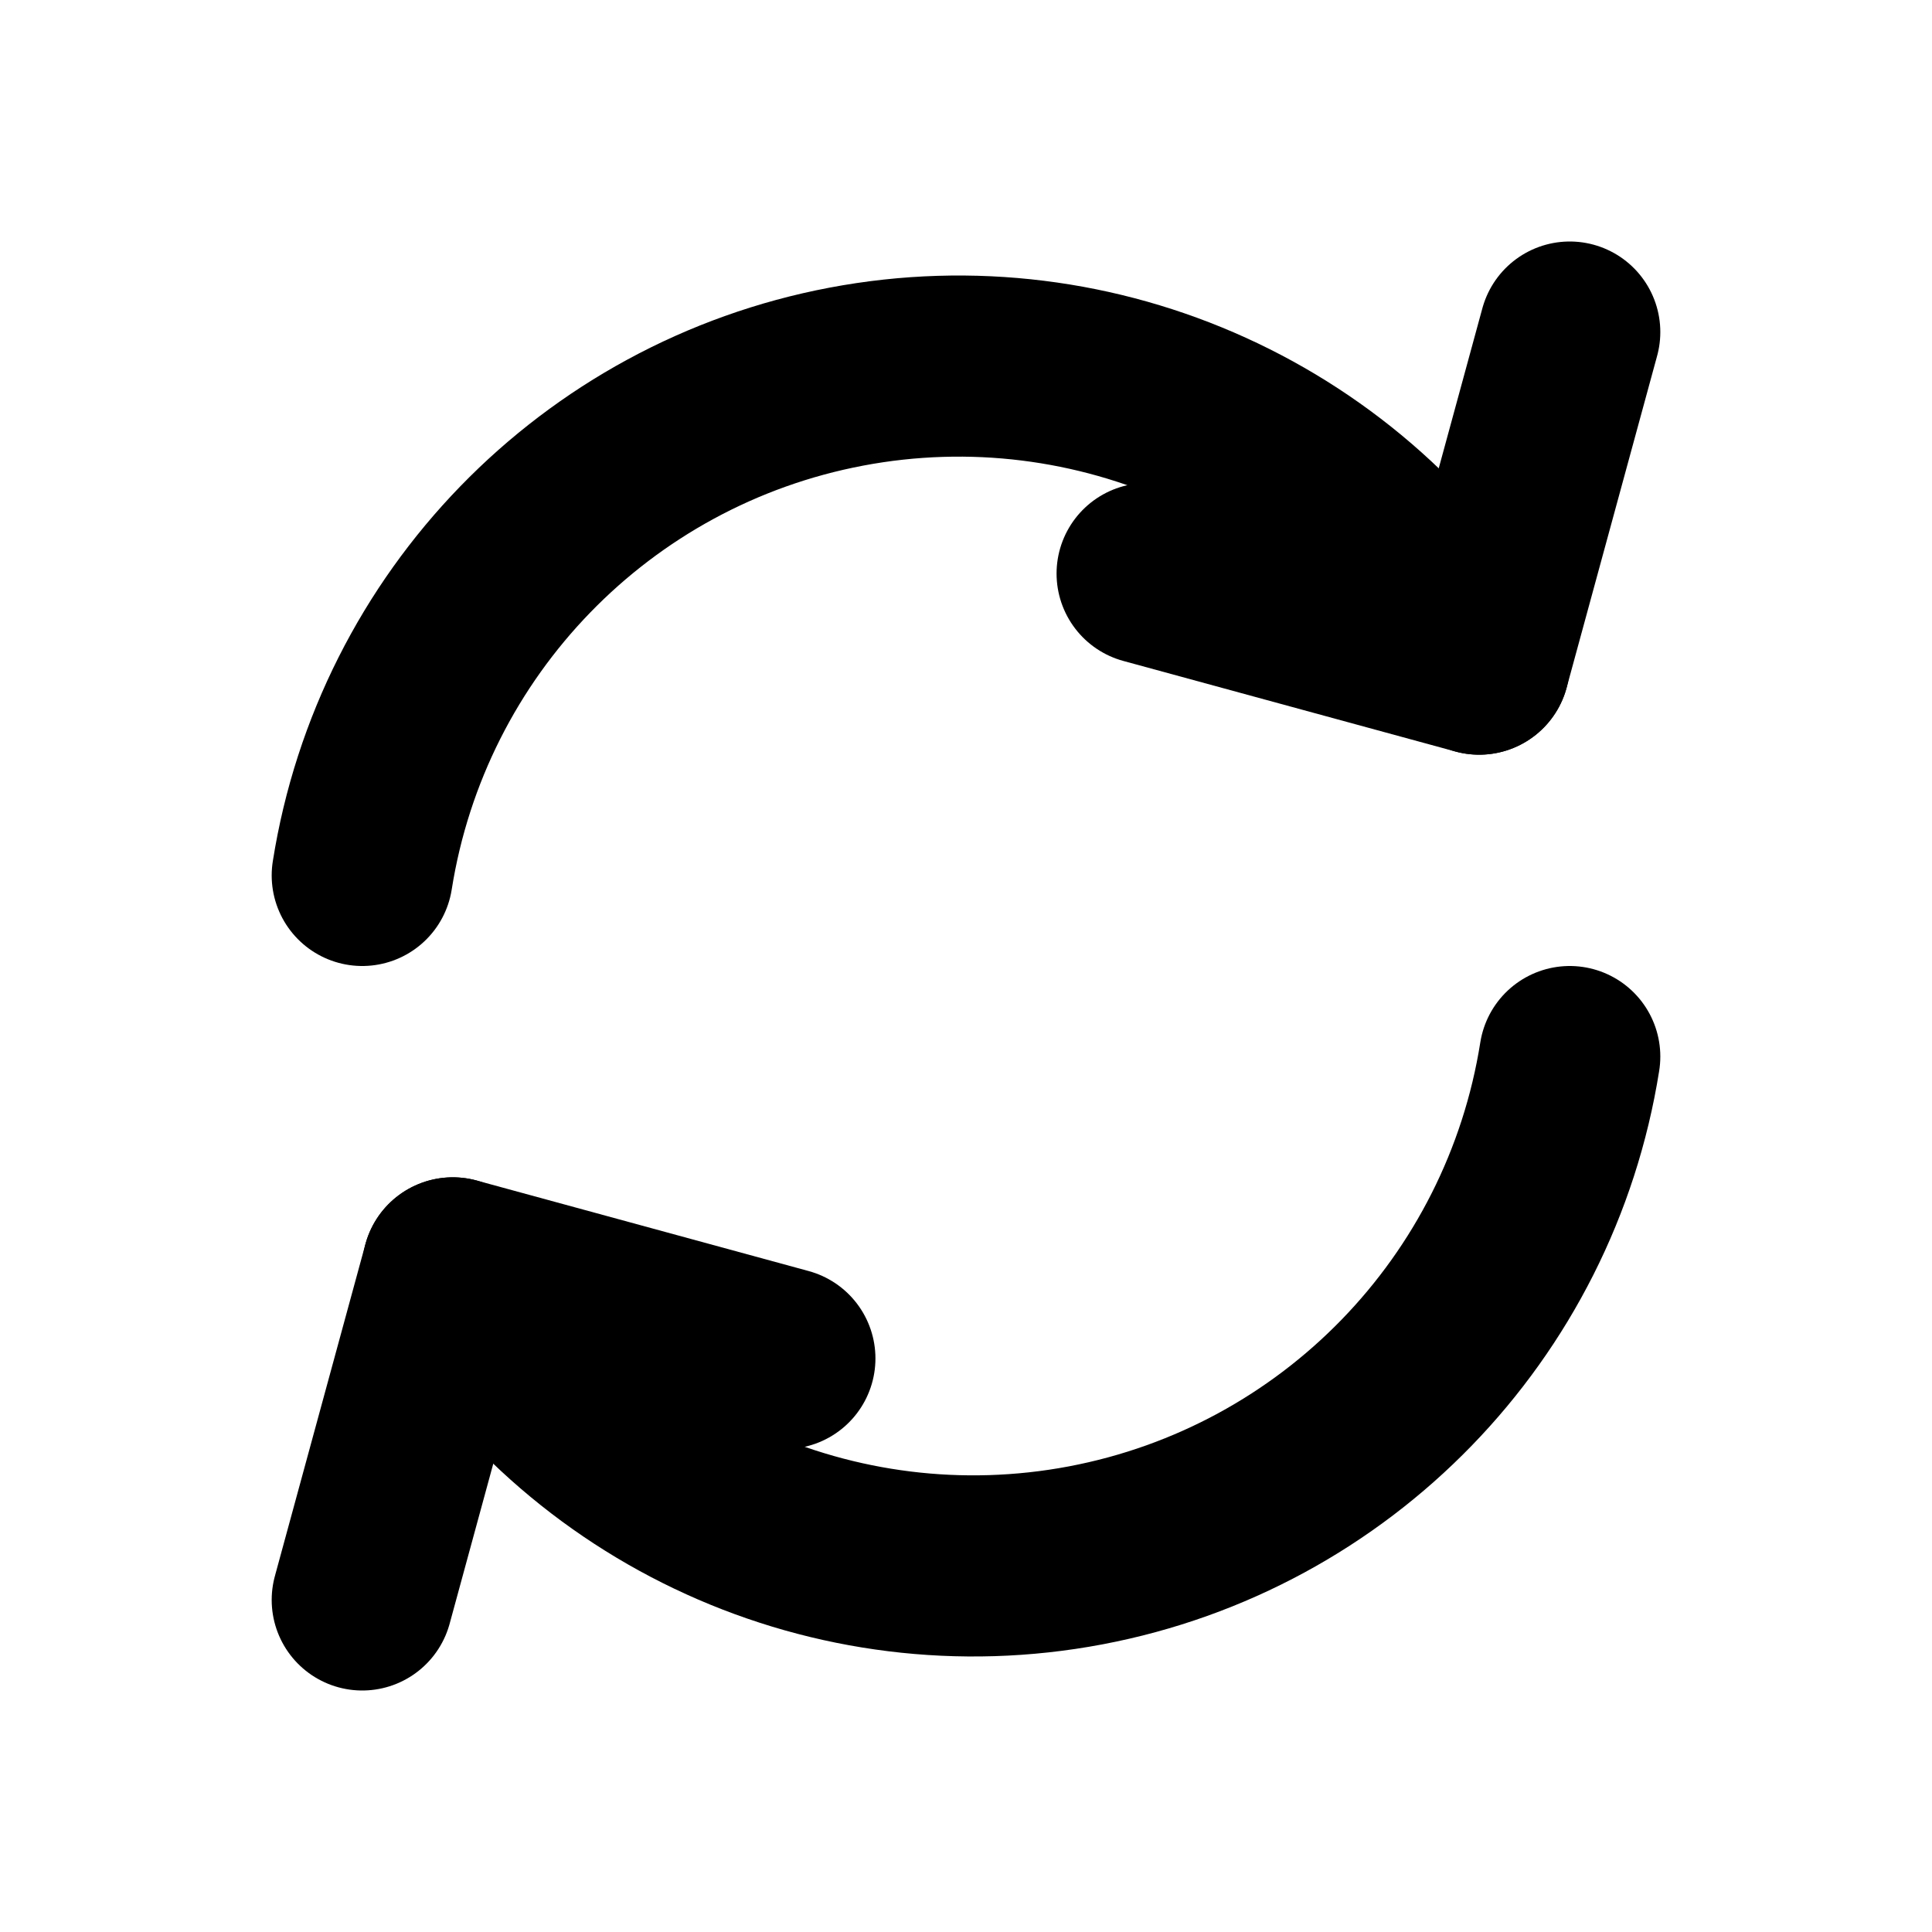
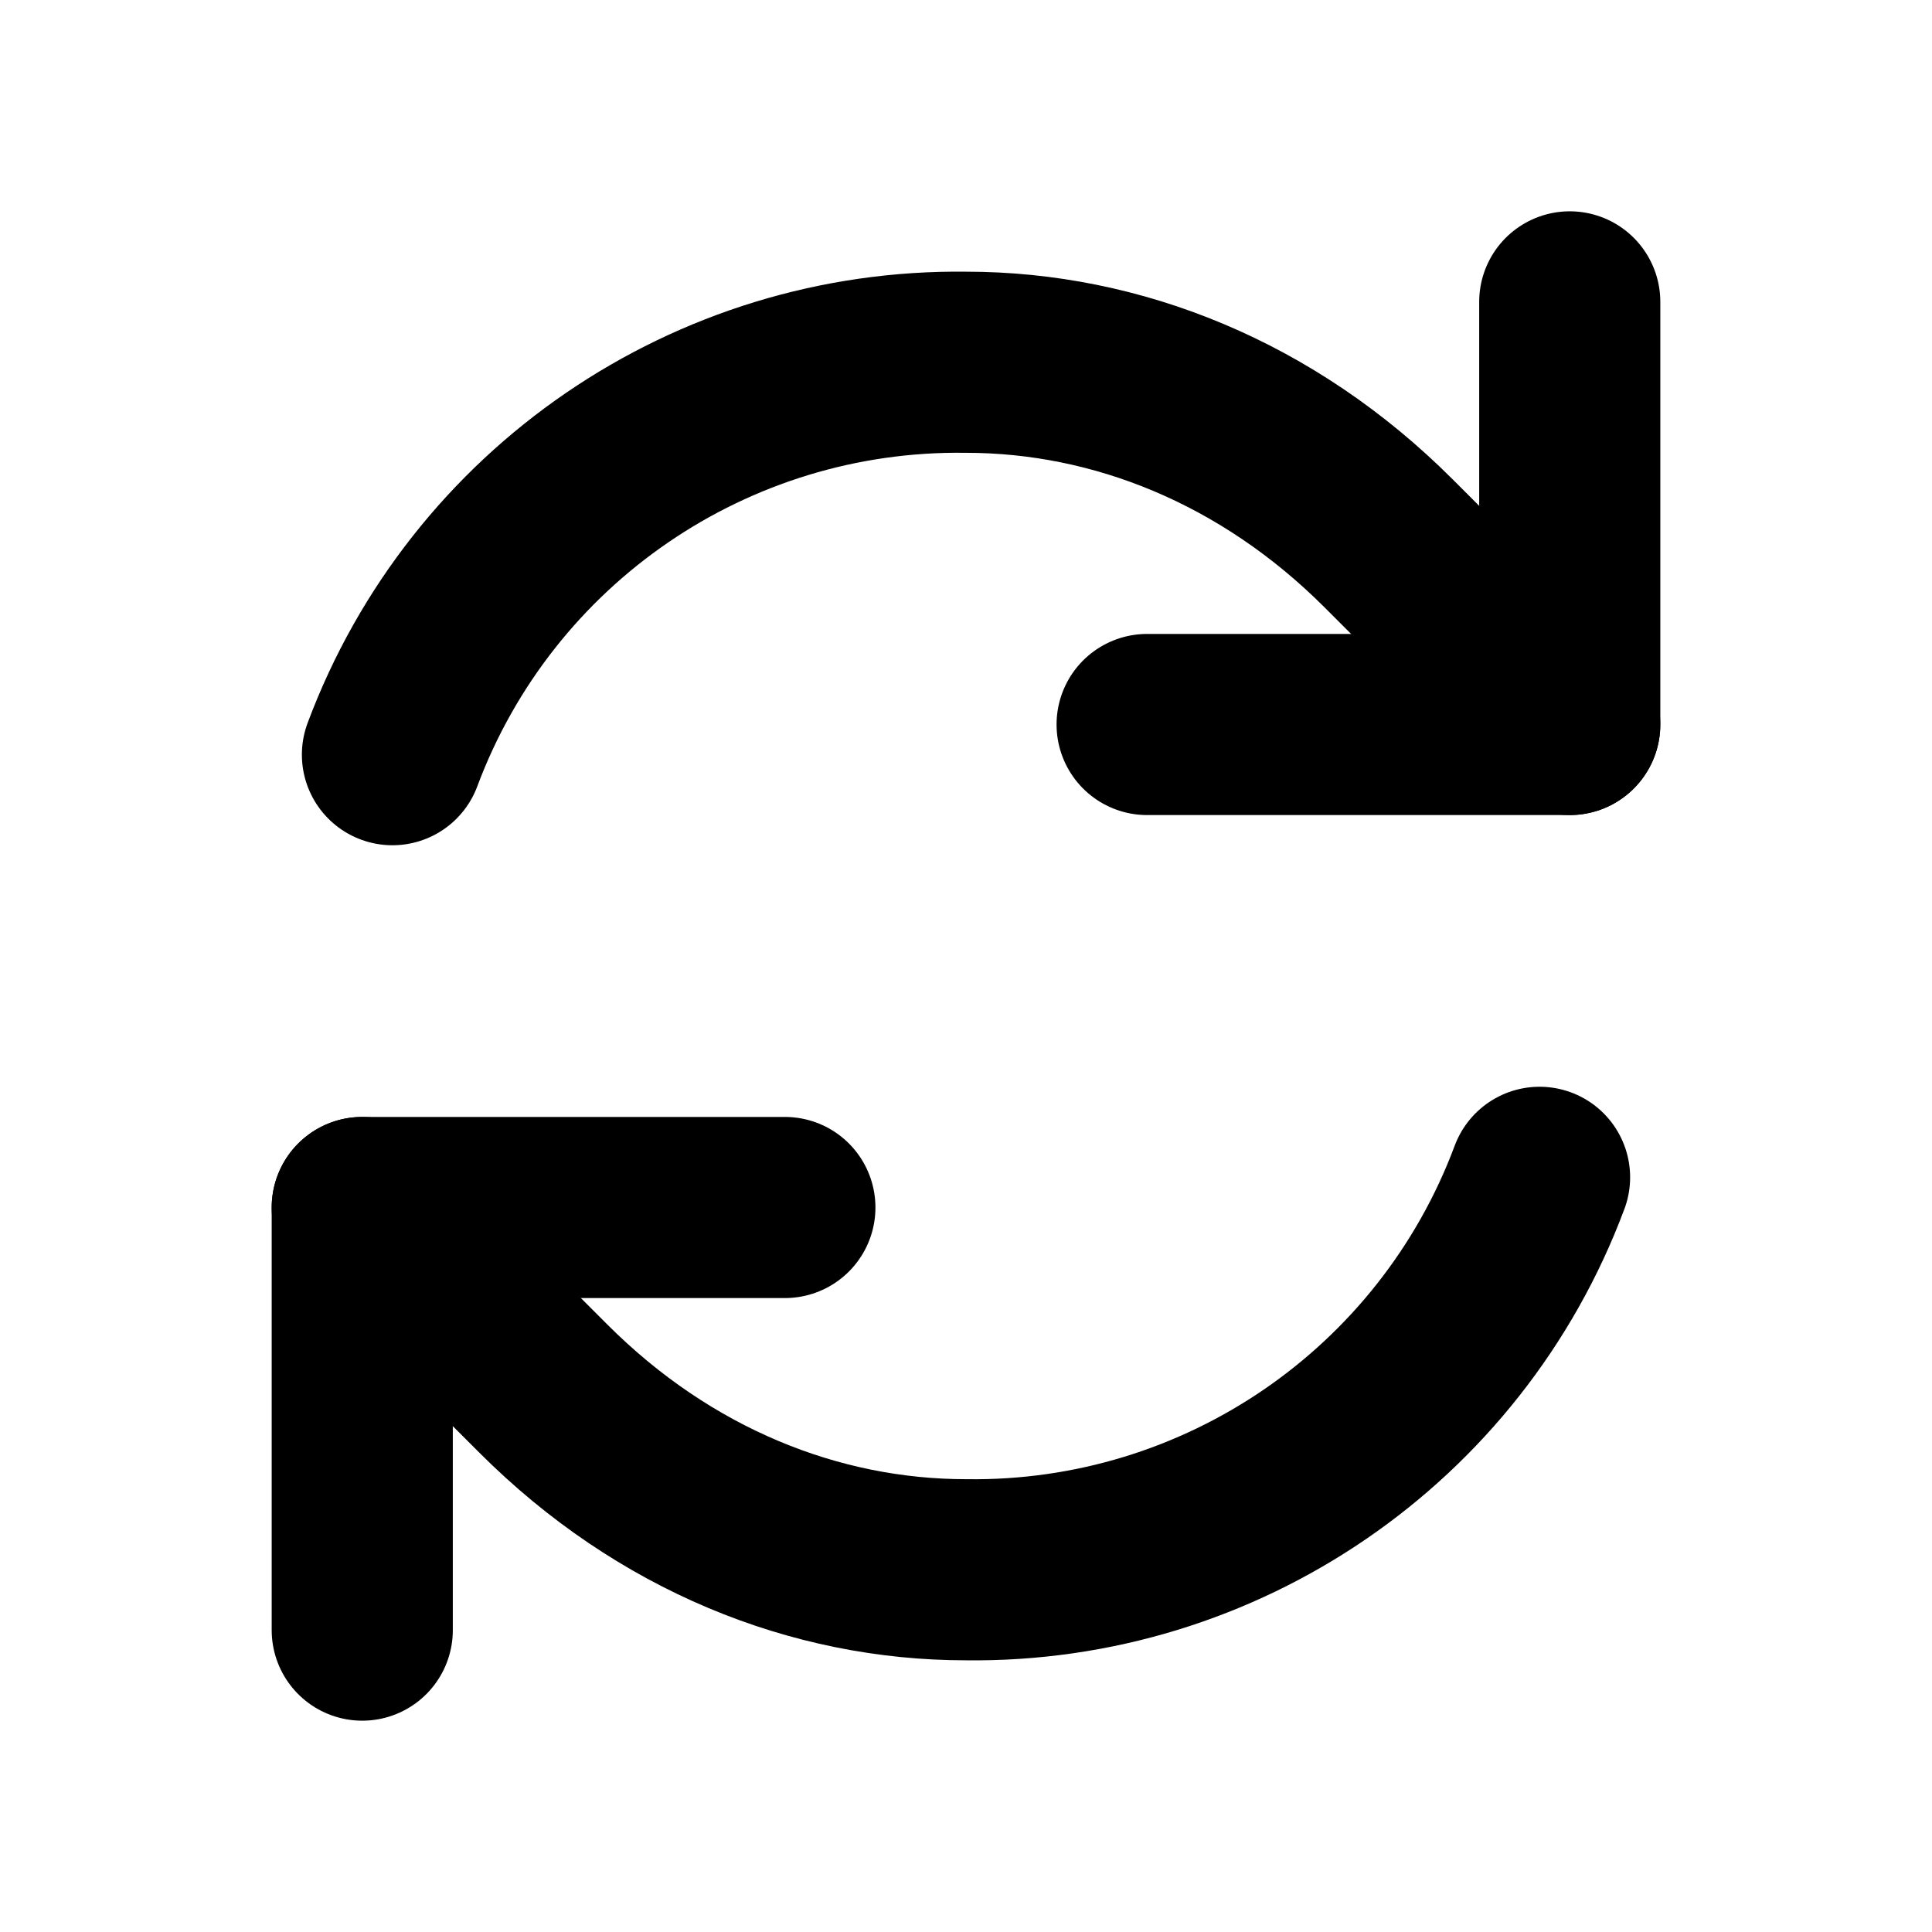
<svg xmlns="http://www.w3.org/2000/svg" viewBox="0 0 16 16" fill="none" stroke="currentColor" stroke-width="1.5" stroke-linecap="round" stroke-linejoin="round">
-   <path d="M3 7.25A5 5 0 0 1 12.25 5.5" />
-   <path d="M13 2.75 12.25 5.5 9.5 4.75" />
-   <path d="M13 8.75A5 5 0 0 1 3.75 10.5" />
-   <path d="M3 13.25 3.75 10.5 6.5 11.25" />
+   <path d="M3.25 6.25A5 5 0 0 1 8 3c1.25 0 2.5.5 3.5 1.5L13 6" />
+   <path d="M13 2.5V6H9.5" />
+   <path d="M12.75 9.75A5 5 0 0 1 8 13c-1.25 0-2.5-.5-3.5-1.5L3 10" />
+   <path d="M3 13.5V10h3.5" />
</svg>
